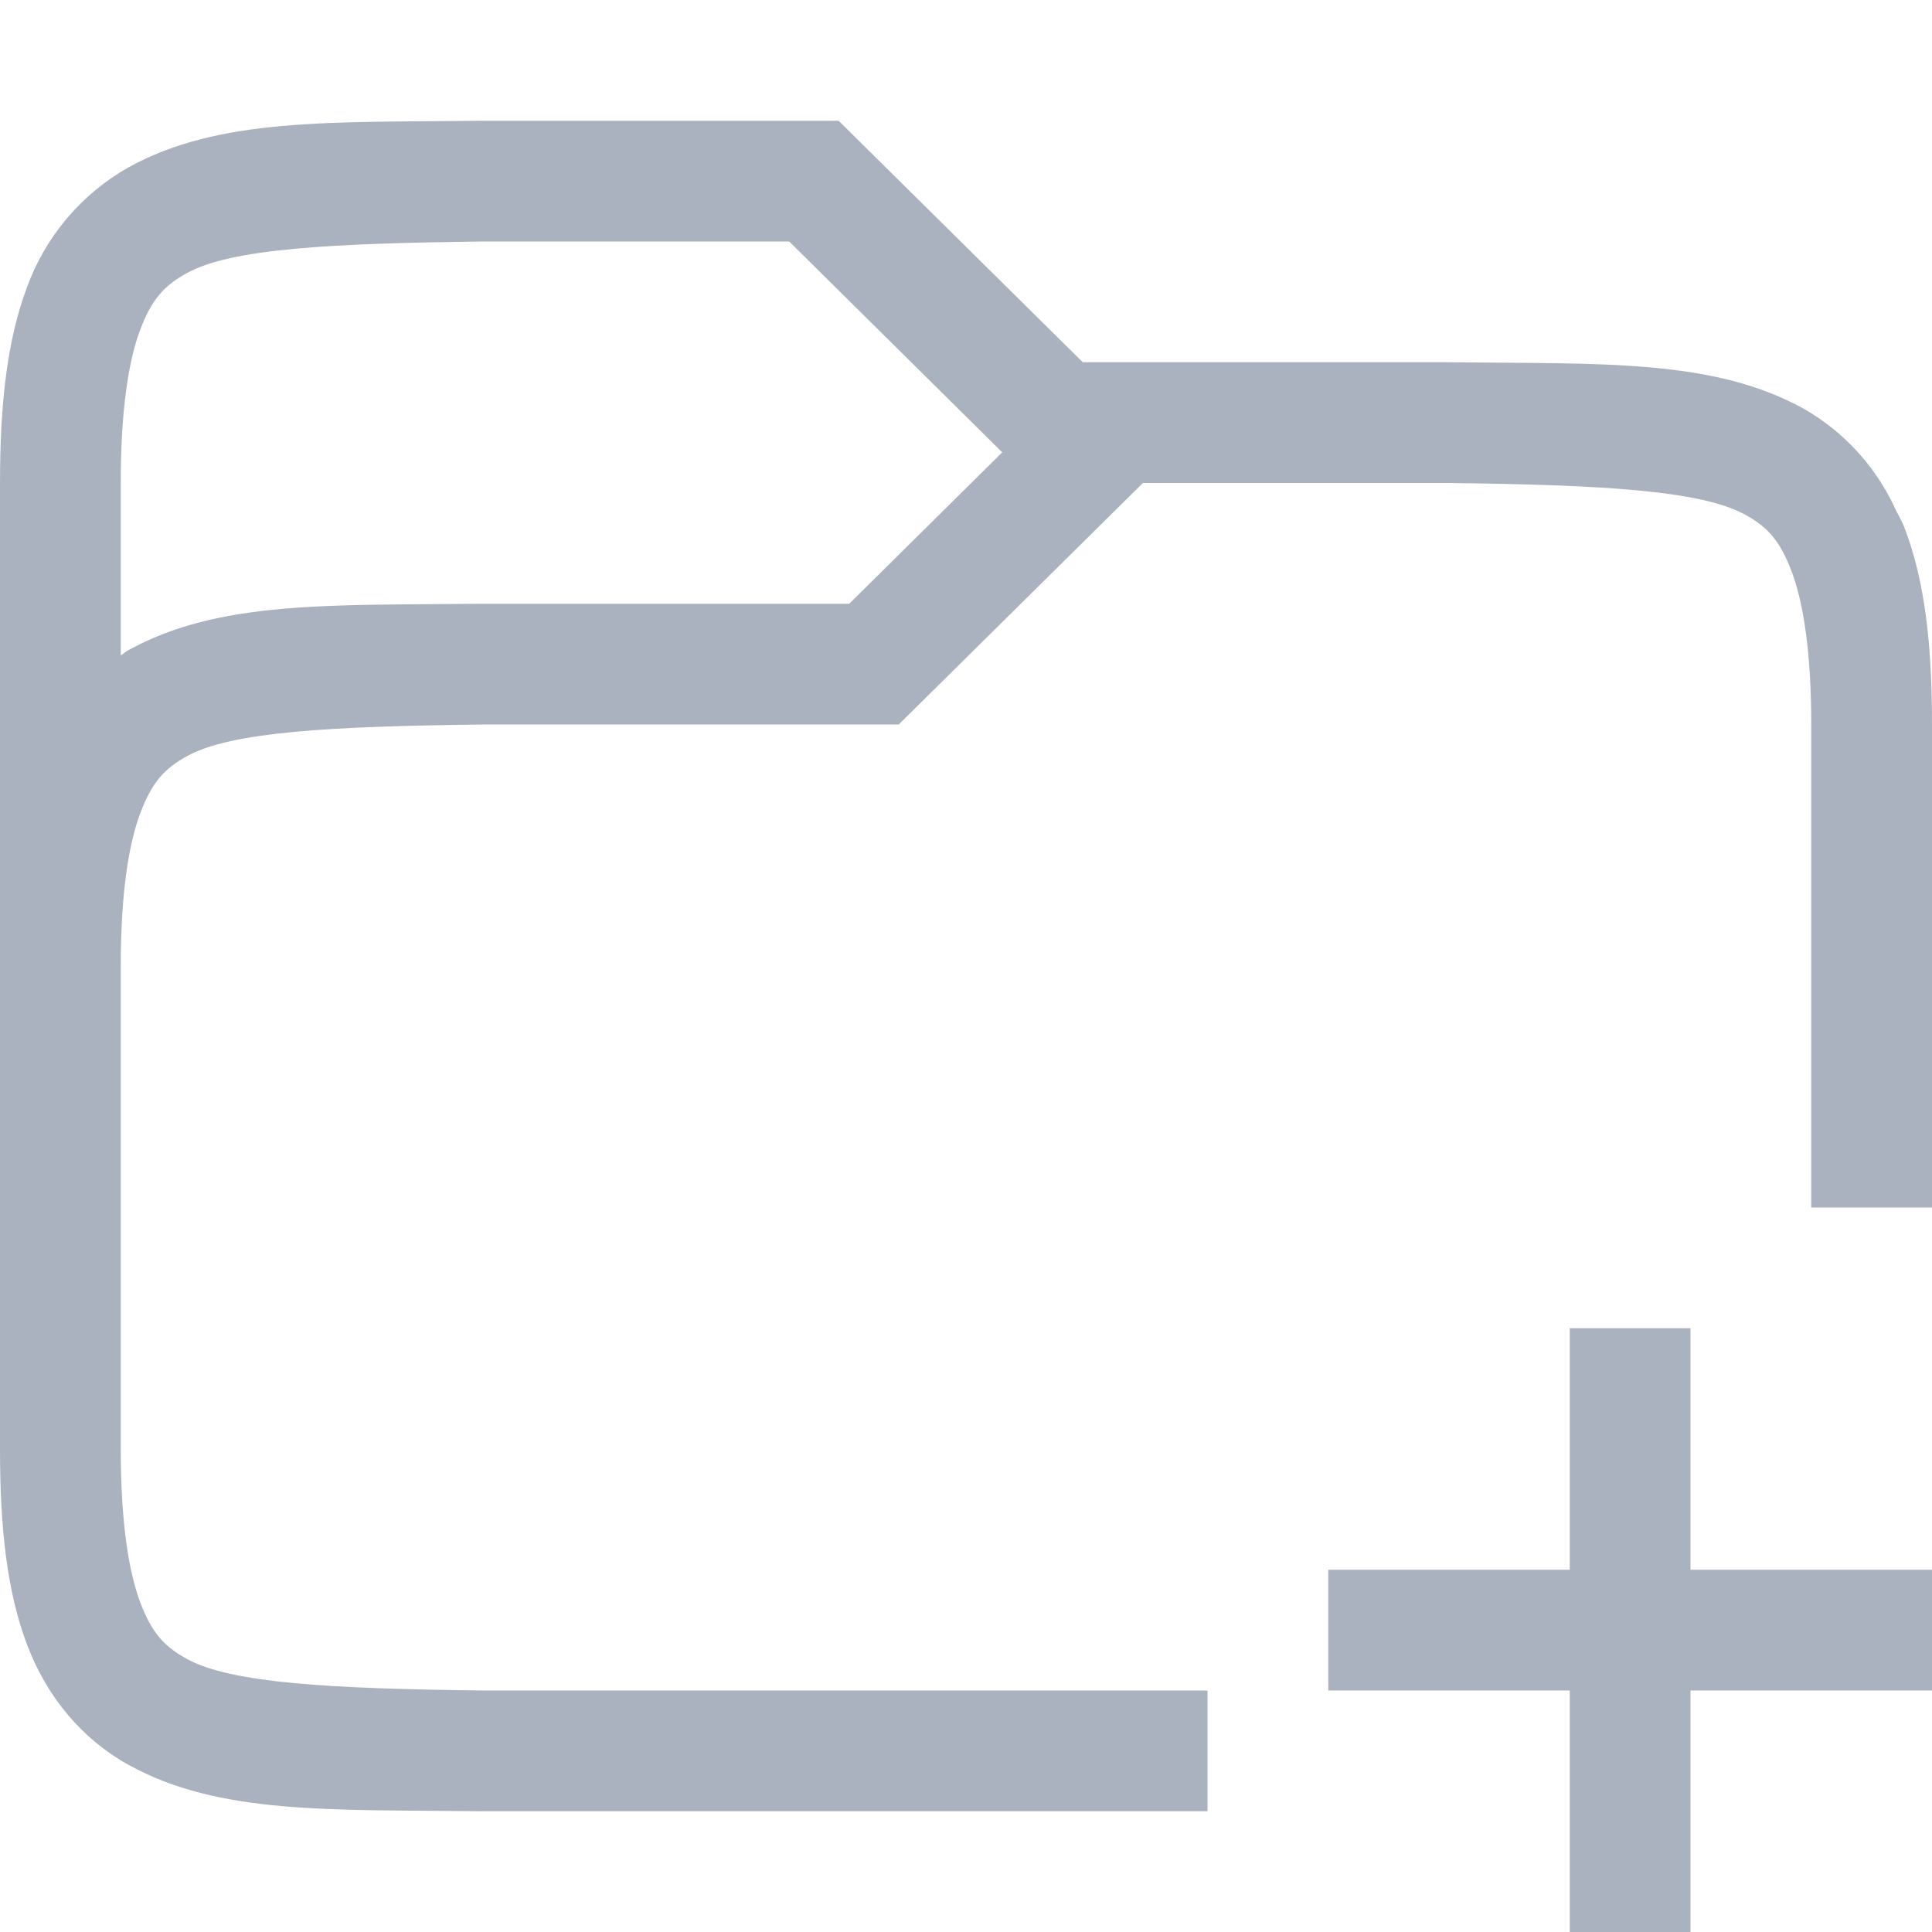
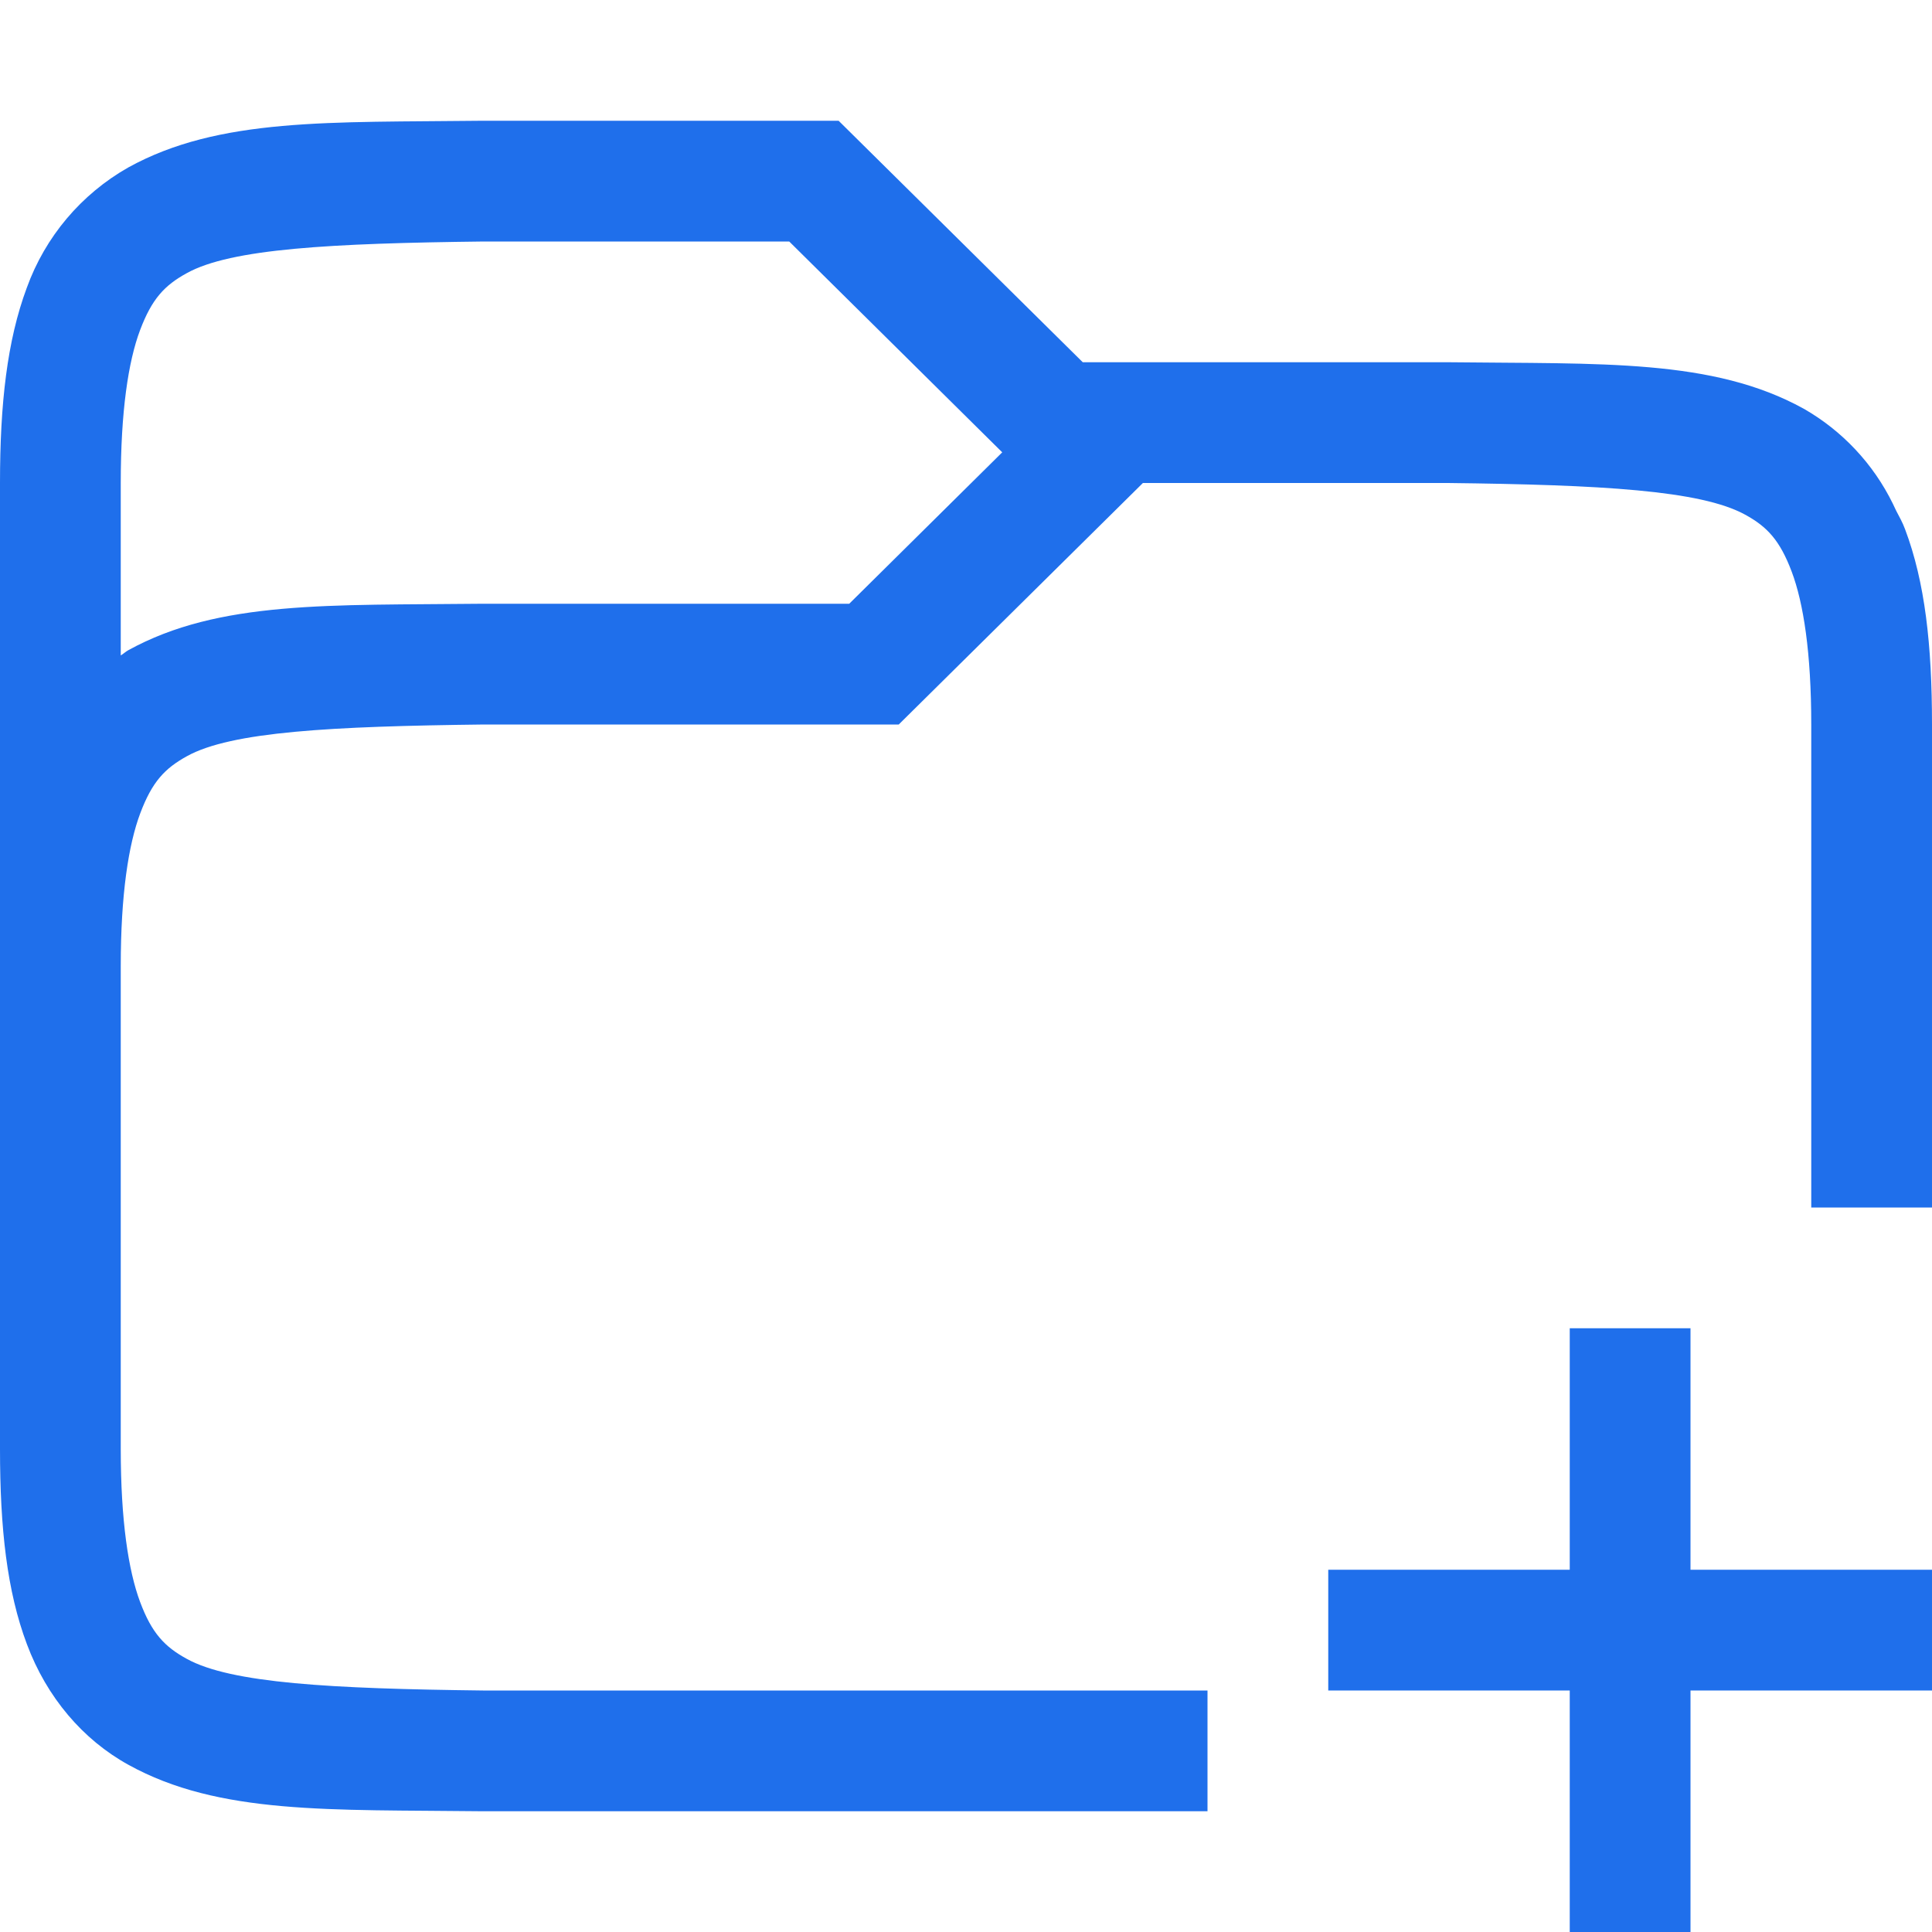
<svg xmlns="http://www.w3.org/2000/svg" width="800px" height="800px" viewBox="0 0 16 16">
-   <g color="#000000" font-weight="400" font-family="sans-serif" fill="#ABB2BF">
+   <g color="#000000" font-weight="400" font-family="sans-serif" fill="#1f6feb">
    <path d="M3.994 1c-1.258.015-2.179-.029-2.932.387a1.878 1.878 0 0 0-.84.996C.059 2.82 0 3.343 0 4v8c0 .658.058 1.179.223 1.617.164.439.463.79.84.998.752.416 1.673.37 2.931.385H10v-1H4c-1.26-.015-2.087-.06-2.453-.262-.183-.1-.29-.212-.387-.472C1.063 13.006 1 12.592 1 12V8c0-.592.064-1.006.162-1.266s.203-.371.387-.472c.367-.203 1.195-.247 2.459-.262h3.435l2.022-2h2.527c1.264.015 2.092.06 2.46.262.183.1.288.212.386.472.098.26.162.674.162 1.266v4h1V6c0-.658-.058-1.179-.223-1.617-.02-.055-.048-.104-.074-.154l-.027-.057a1.838 1.838 0 0 0-.738-.787c-.753-.416-1.674-.37-2.932-.385H8.967L6.945 1H3.996zm.012 1h2.53L8.3 3.746 7.033 5H3.994c-1.258.014-2.179-.03-2.932.385-.022.012-.04.03-.062.043V4c0-.592.062-1.006.16-1.266s.203-.371.387-.472c.366-.203 1.195-.247 2.459-.262z" style="line-height:normal;font-variant-ligatures:none;font-variant-position:normal;font-variant-caps:normal;font-variant-numeric:normal;font-variant-alternates:normal;font-feature-settings:normal;text-indent:0;text-align:start;text-decoration-line:none;text-decoration-style:solid;text-decoration-color:#000000;text-transform:none;shape-padding:0;isolation:auto;mix-blend-mode:normal;marker:none" />
    <path d="M13 11v2h-2v1h2v2h1v-2h2v-1h-2v-2z" style="line-height:normal;text-indent:0;text-align:start;text-decoration-line:none;text-decoration-style:solid;text-decoration-color:#000000;text-transform:none;isolation:auto;mix-blend-mode:normal;marker:none" />
  </g>
</svg>
